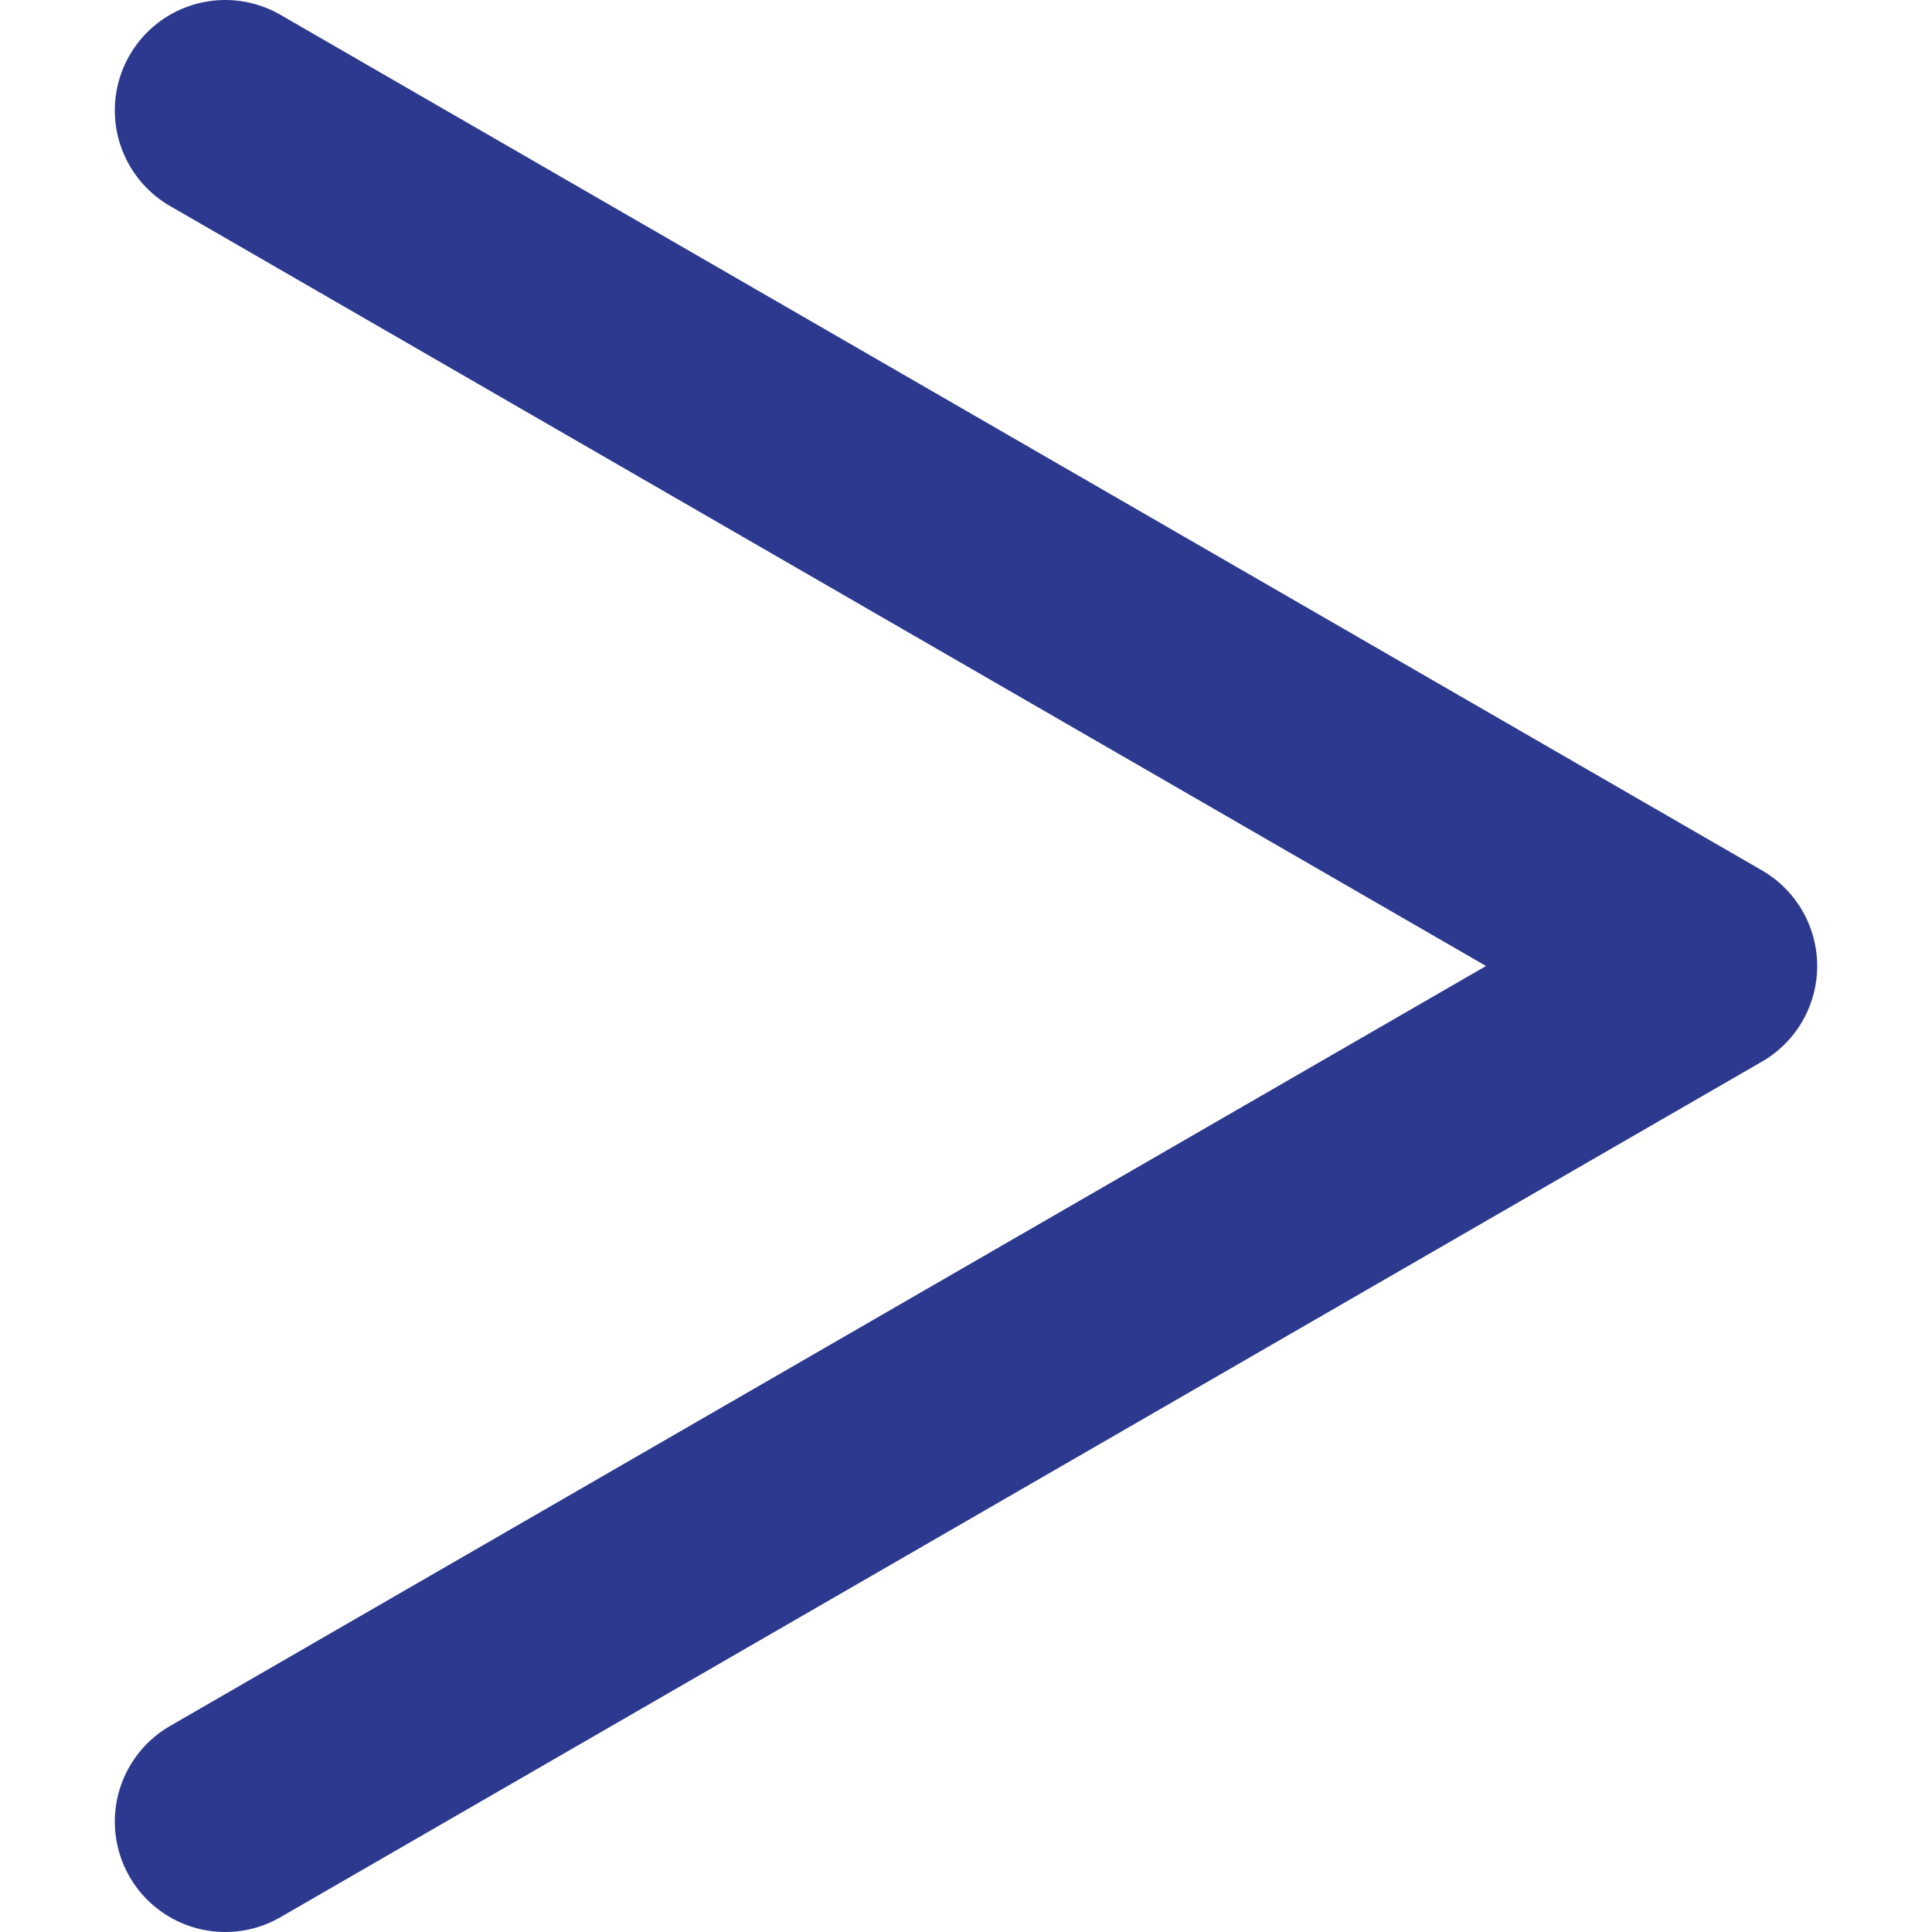
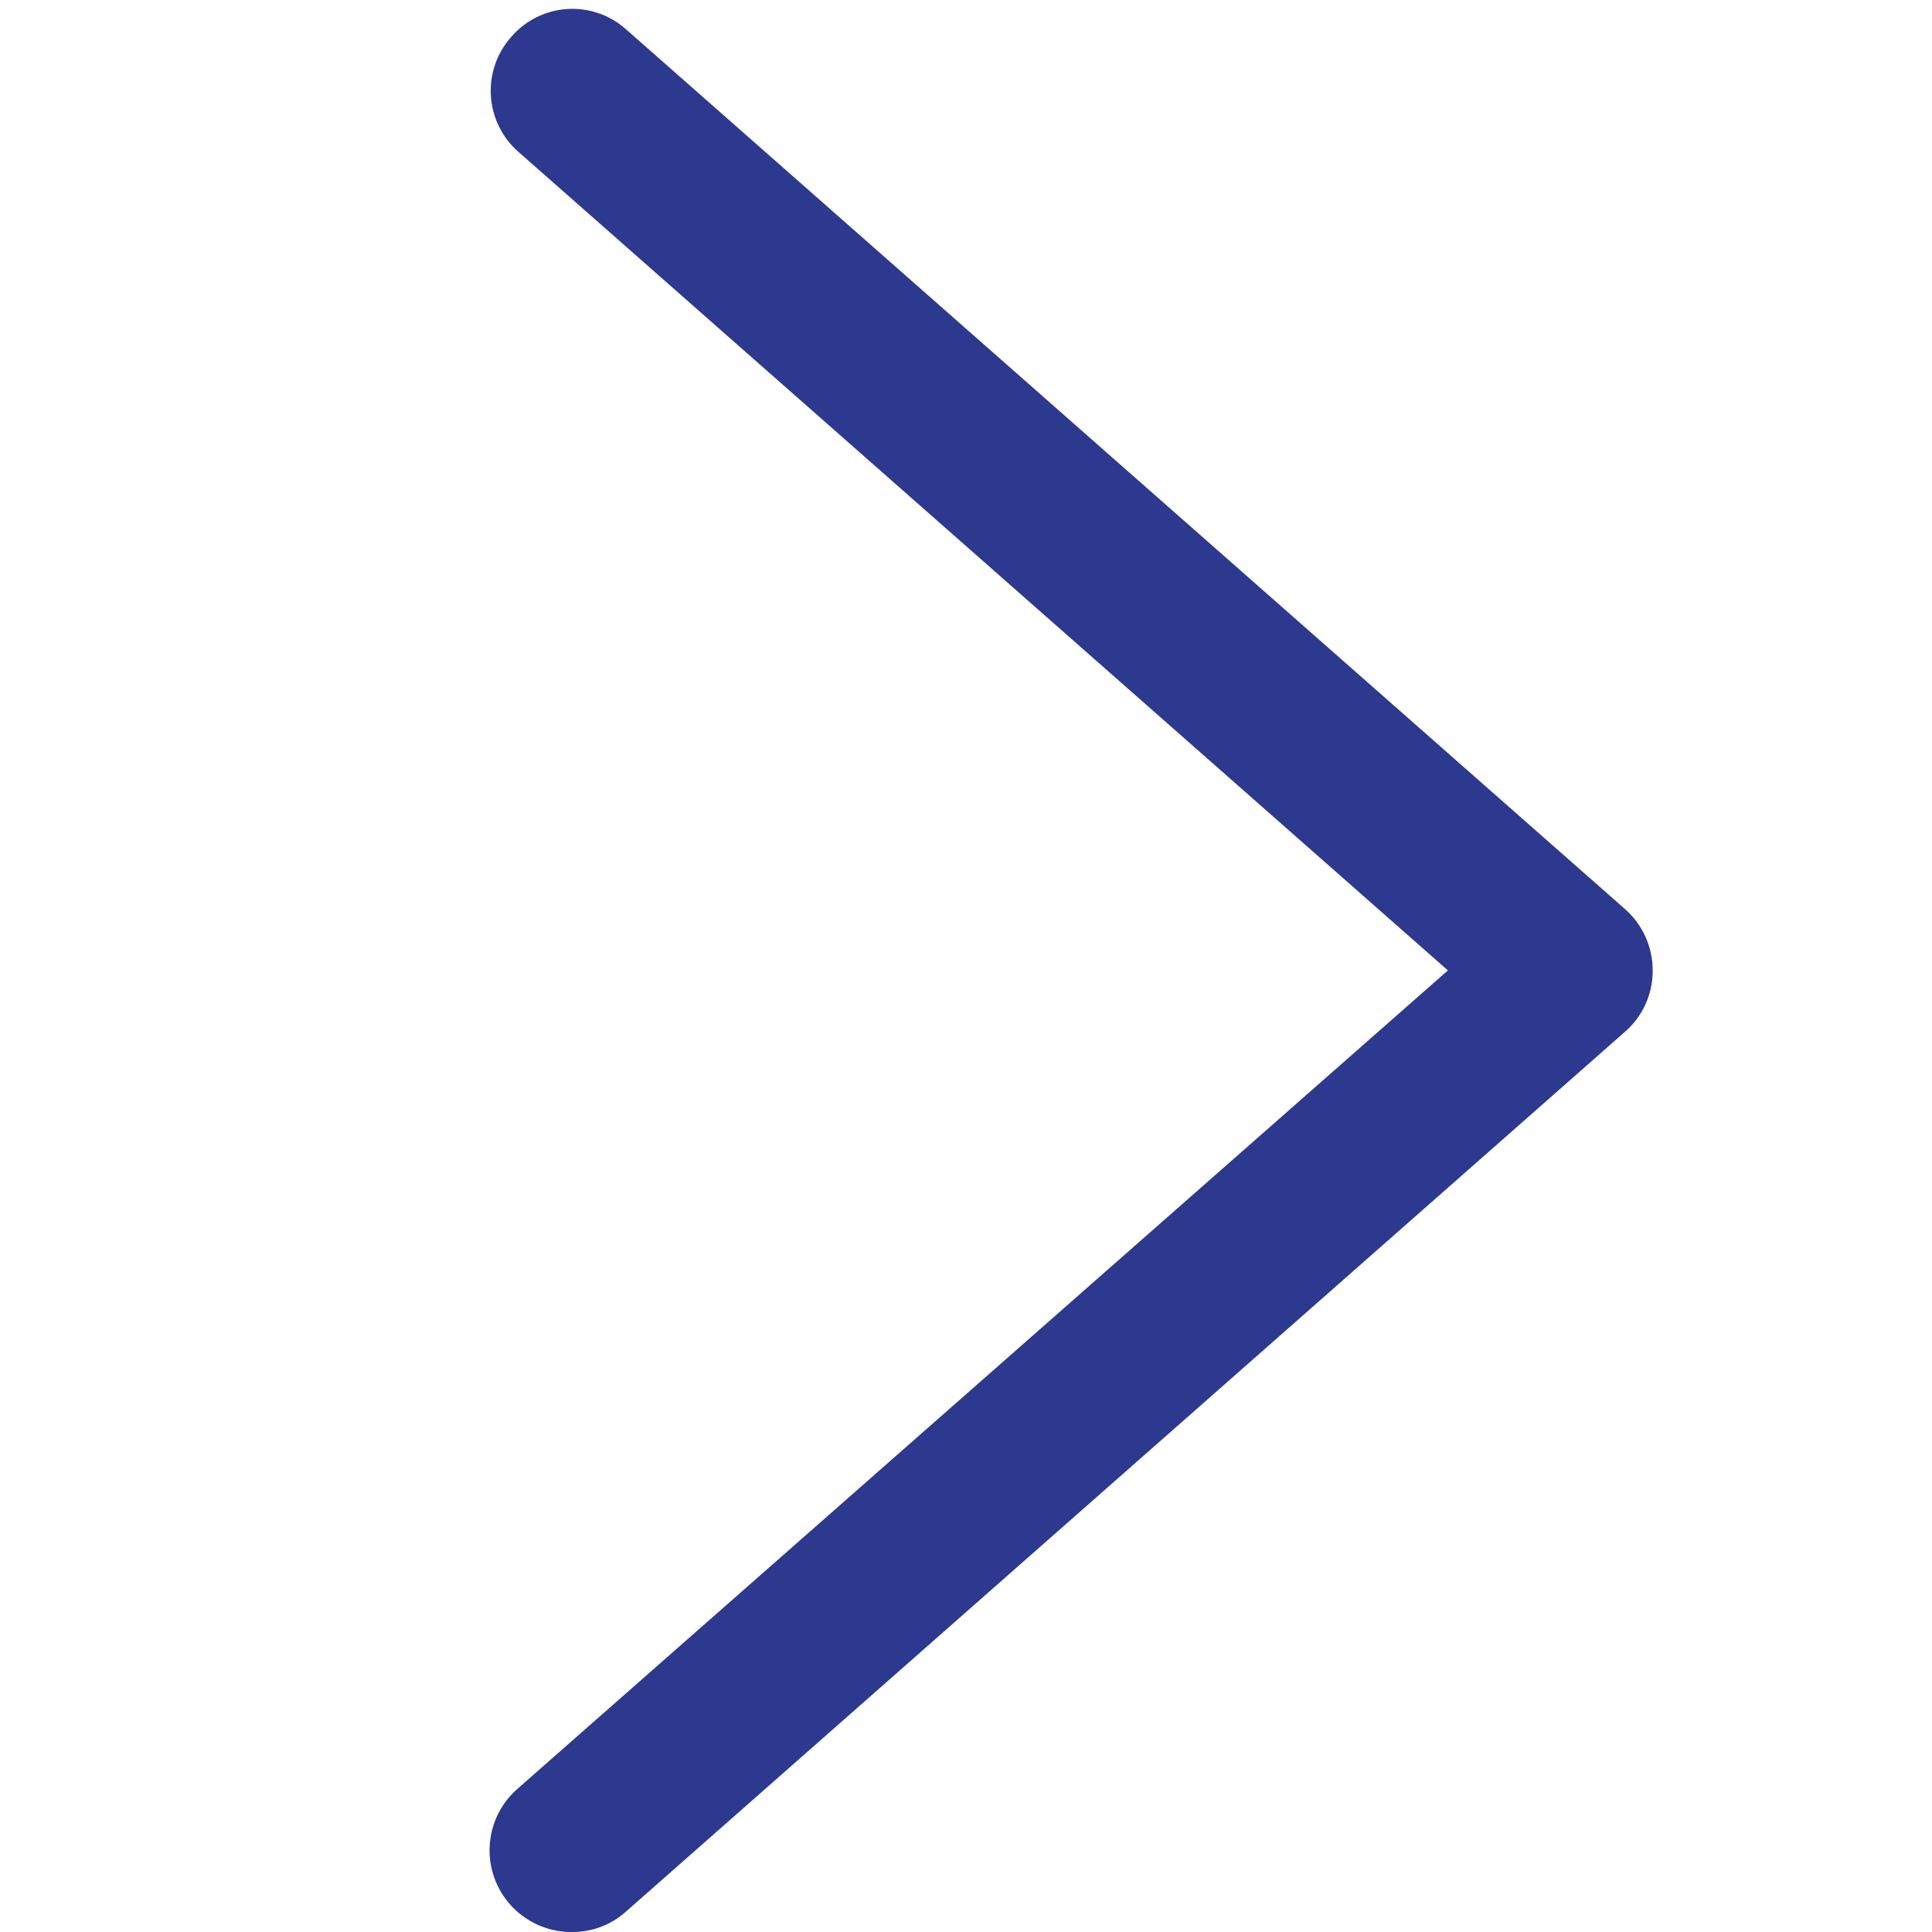
<svg xmlns="http://www.w3.org/2000/svg" viewBox="0 0 35 35">
  <defs>
-     <style>.cls-1,.cls-2{fill:none;}.cls-1{stroke:#2c398f;stroke-linecap:round;stroke-linejoin:round;stroke-width:4px;}</style>
+     <style>.cls-1{fill:#2c398f;}.cls-2{fill:none;}</style>
  </defs>
  <g id="Layer_2" data-name="Layer 2">
    <g id="Layer_1-2" data-name="Layer 1">
-       <polyline class="cls-1" points="4.08 2 30.92 17.5 4.08 33" />
+       <path class="cls-1" d="M10.37,35a1.48,1.48,0,0,1-1-2.59L26.23,17.58,9.39,2.75A1.47,1.47,0,0,1,9.26.67,1.46,1.46,0,0,1,11.34.53l18.1,15.94a1.48,1.48,0,0,1,.5,1.11,1.46,1.46,0,0,1-.5,1.11L11.34,34.63A1.44,1.44,0,0,1,10.37,35Z" />
      <rect class="cls-2" width="35" height="35" />
    </g>
  </g>
</svg>
